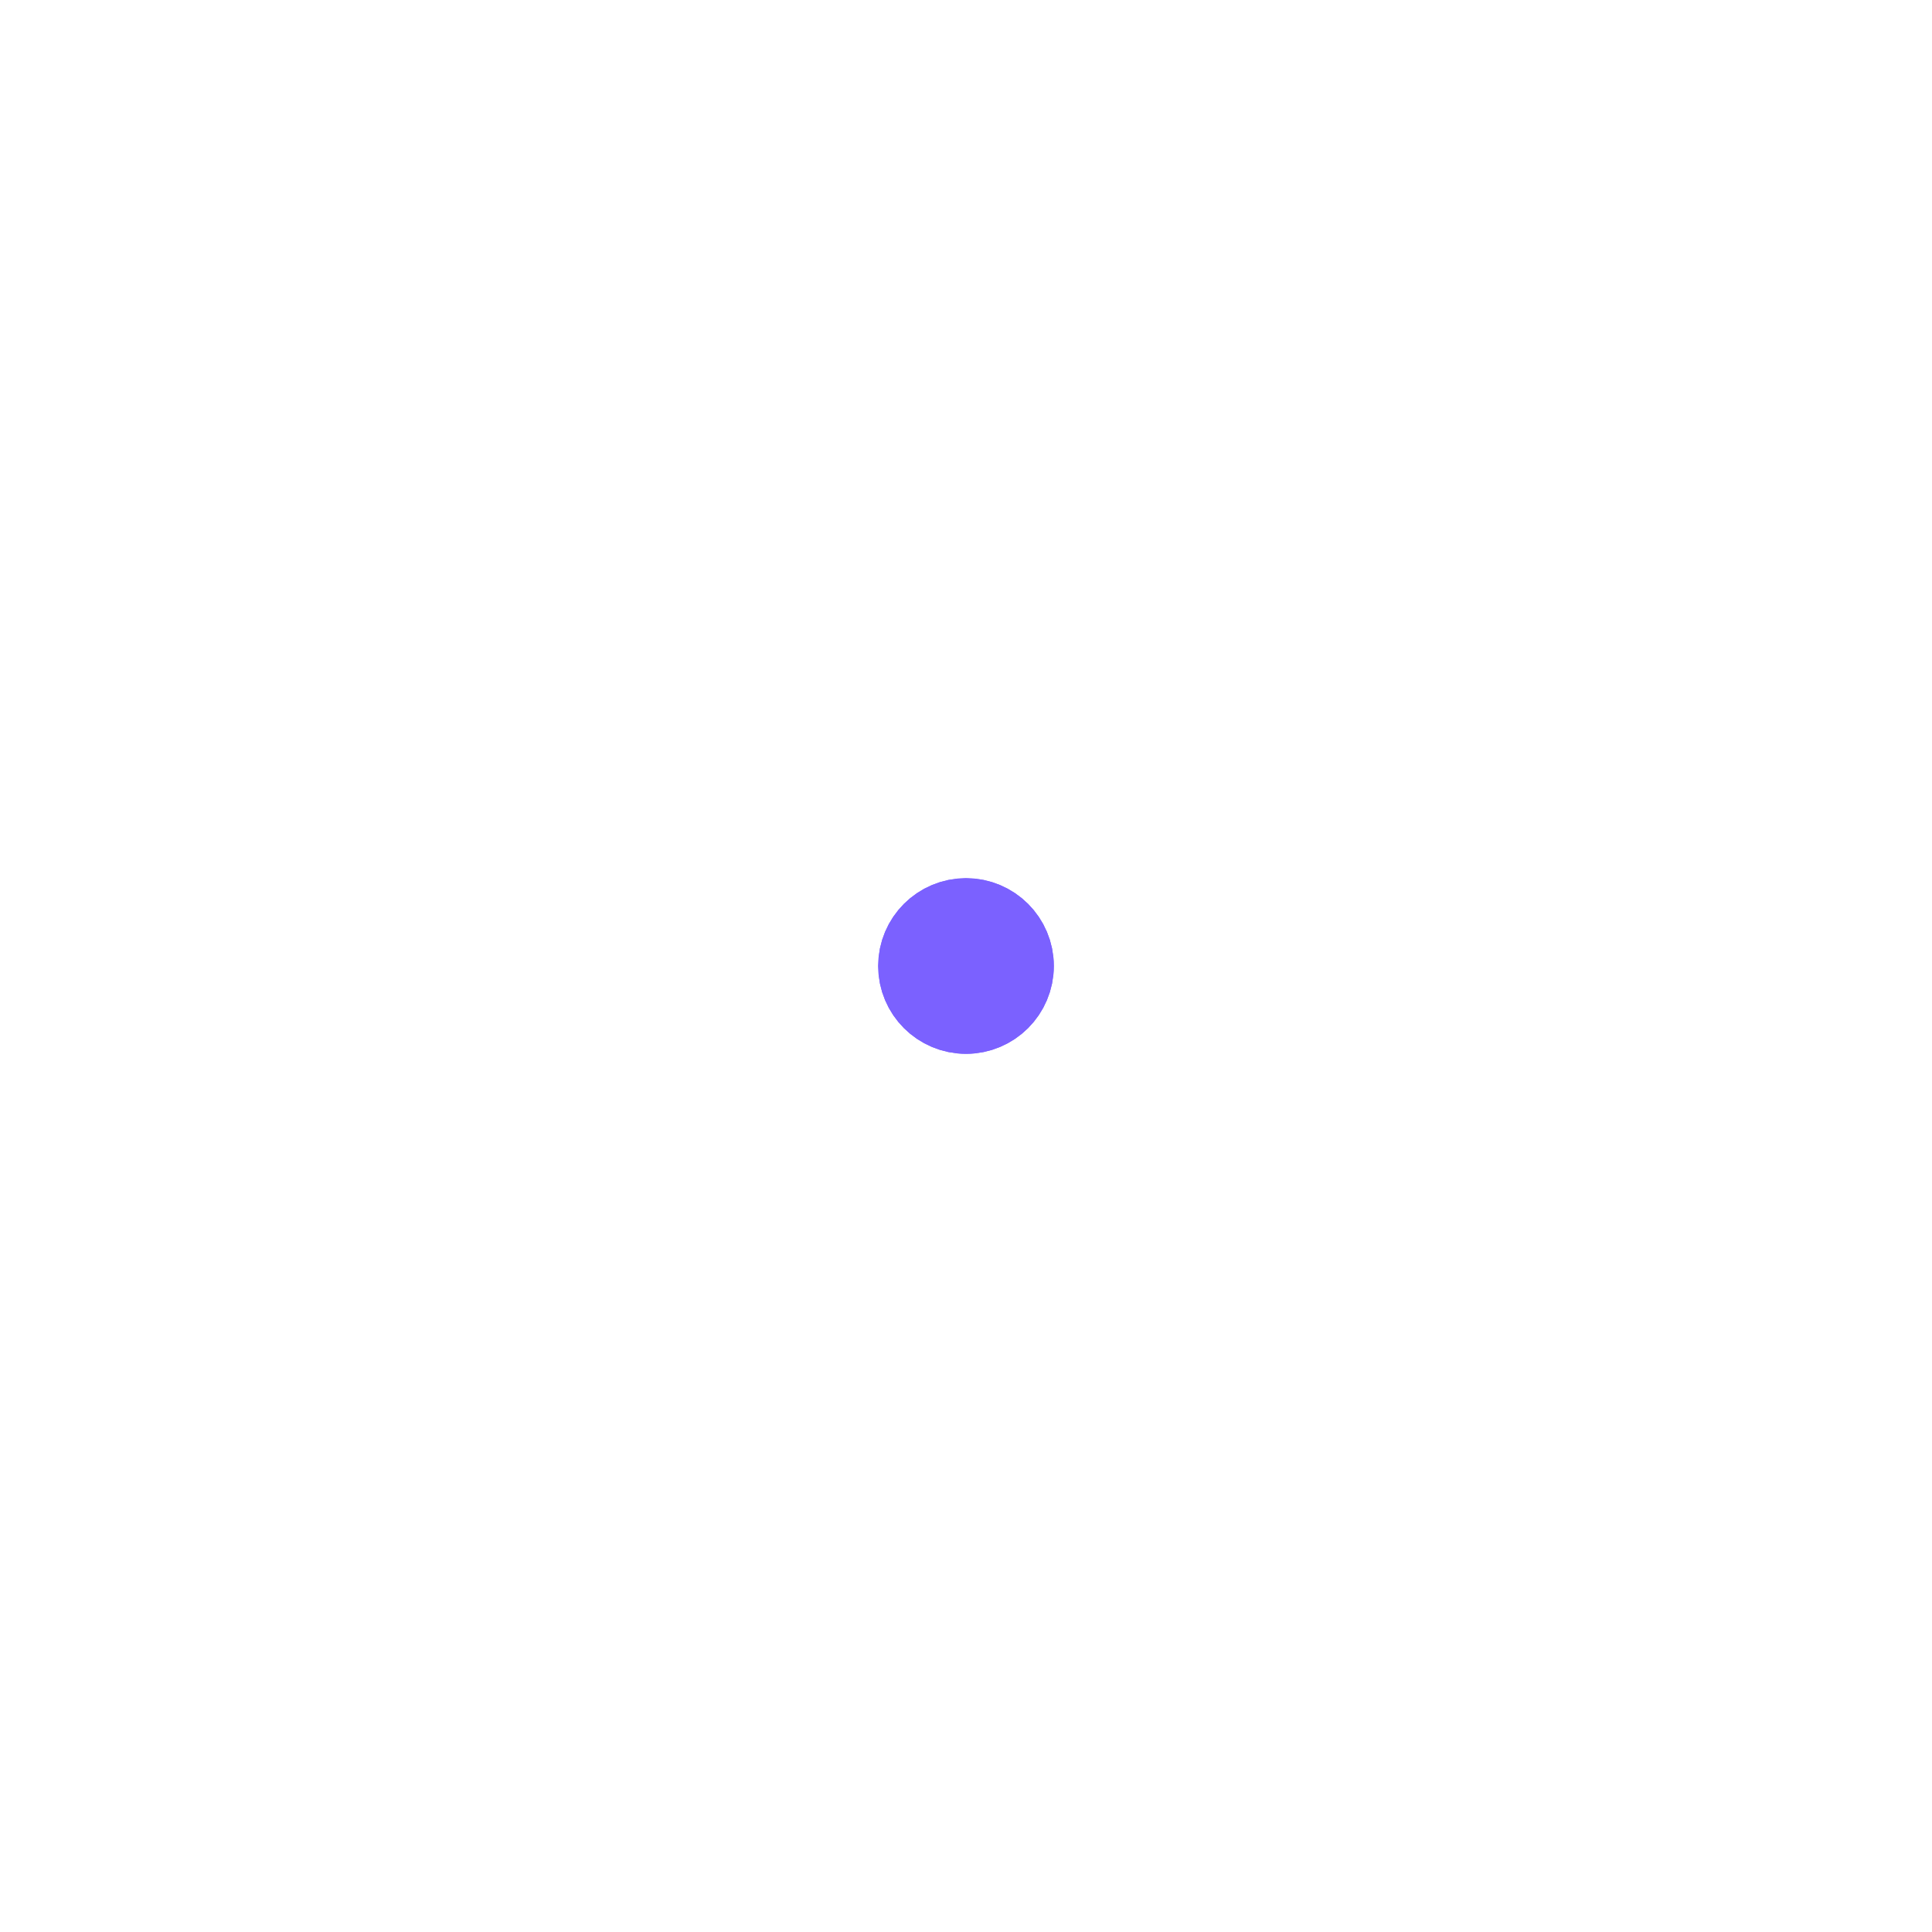
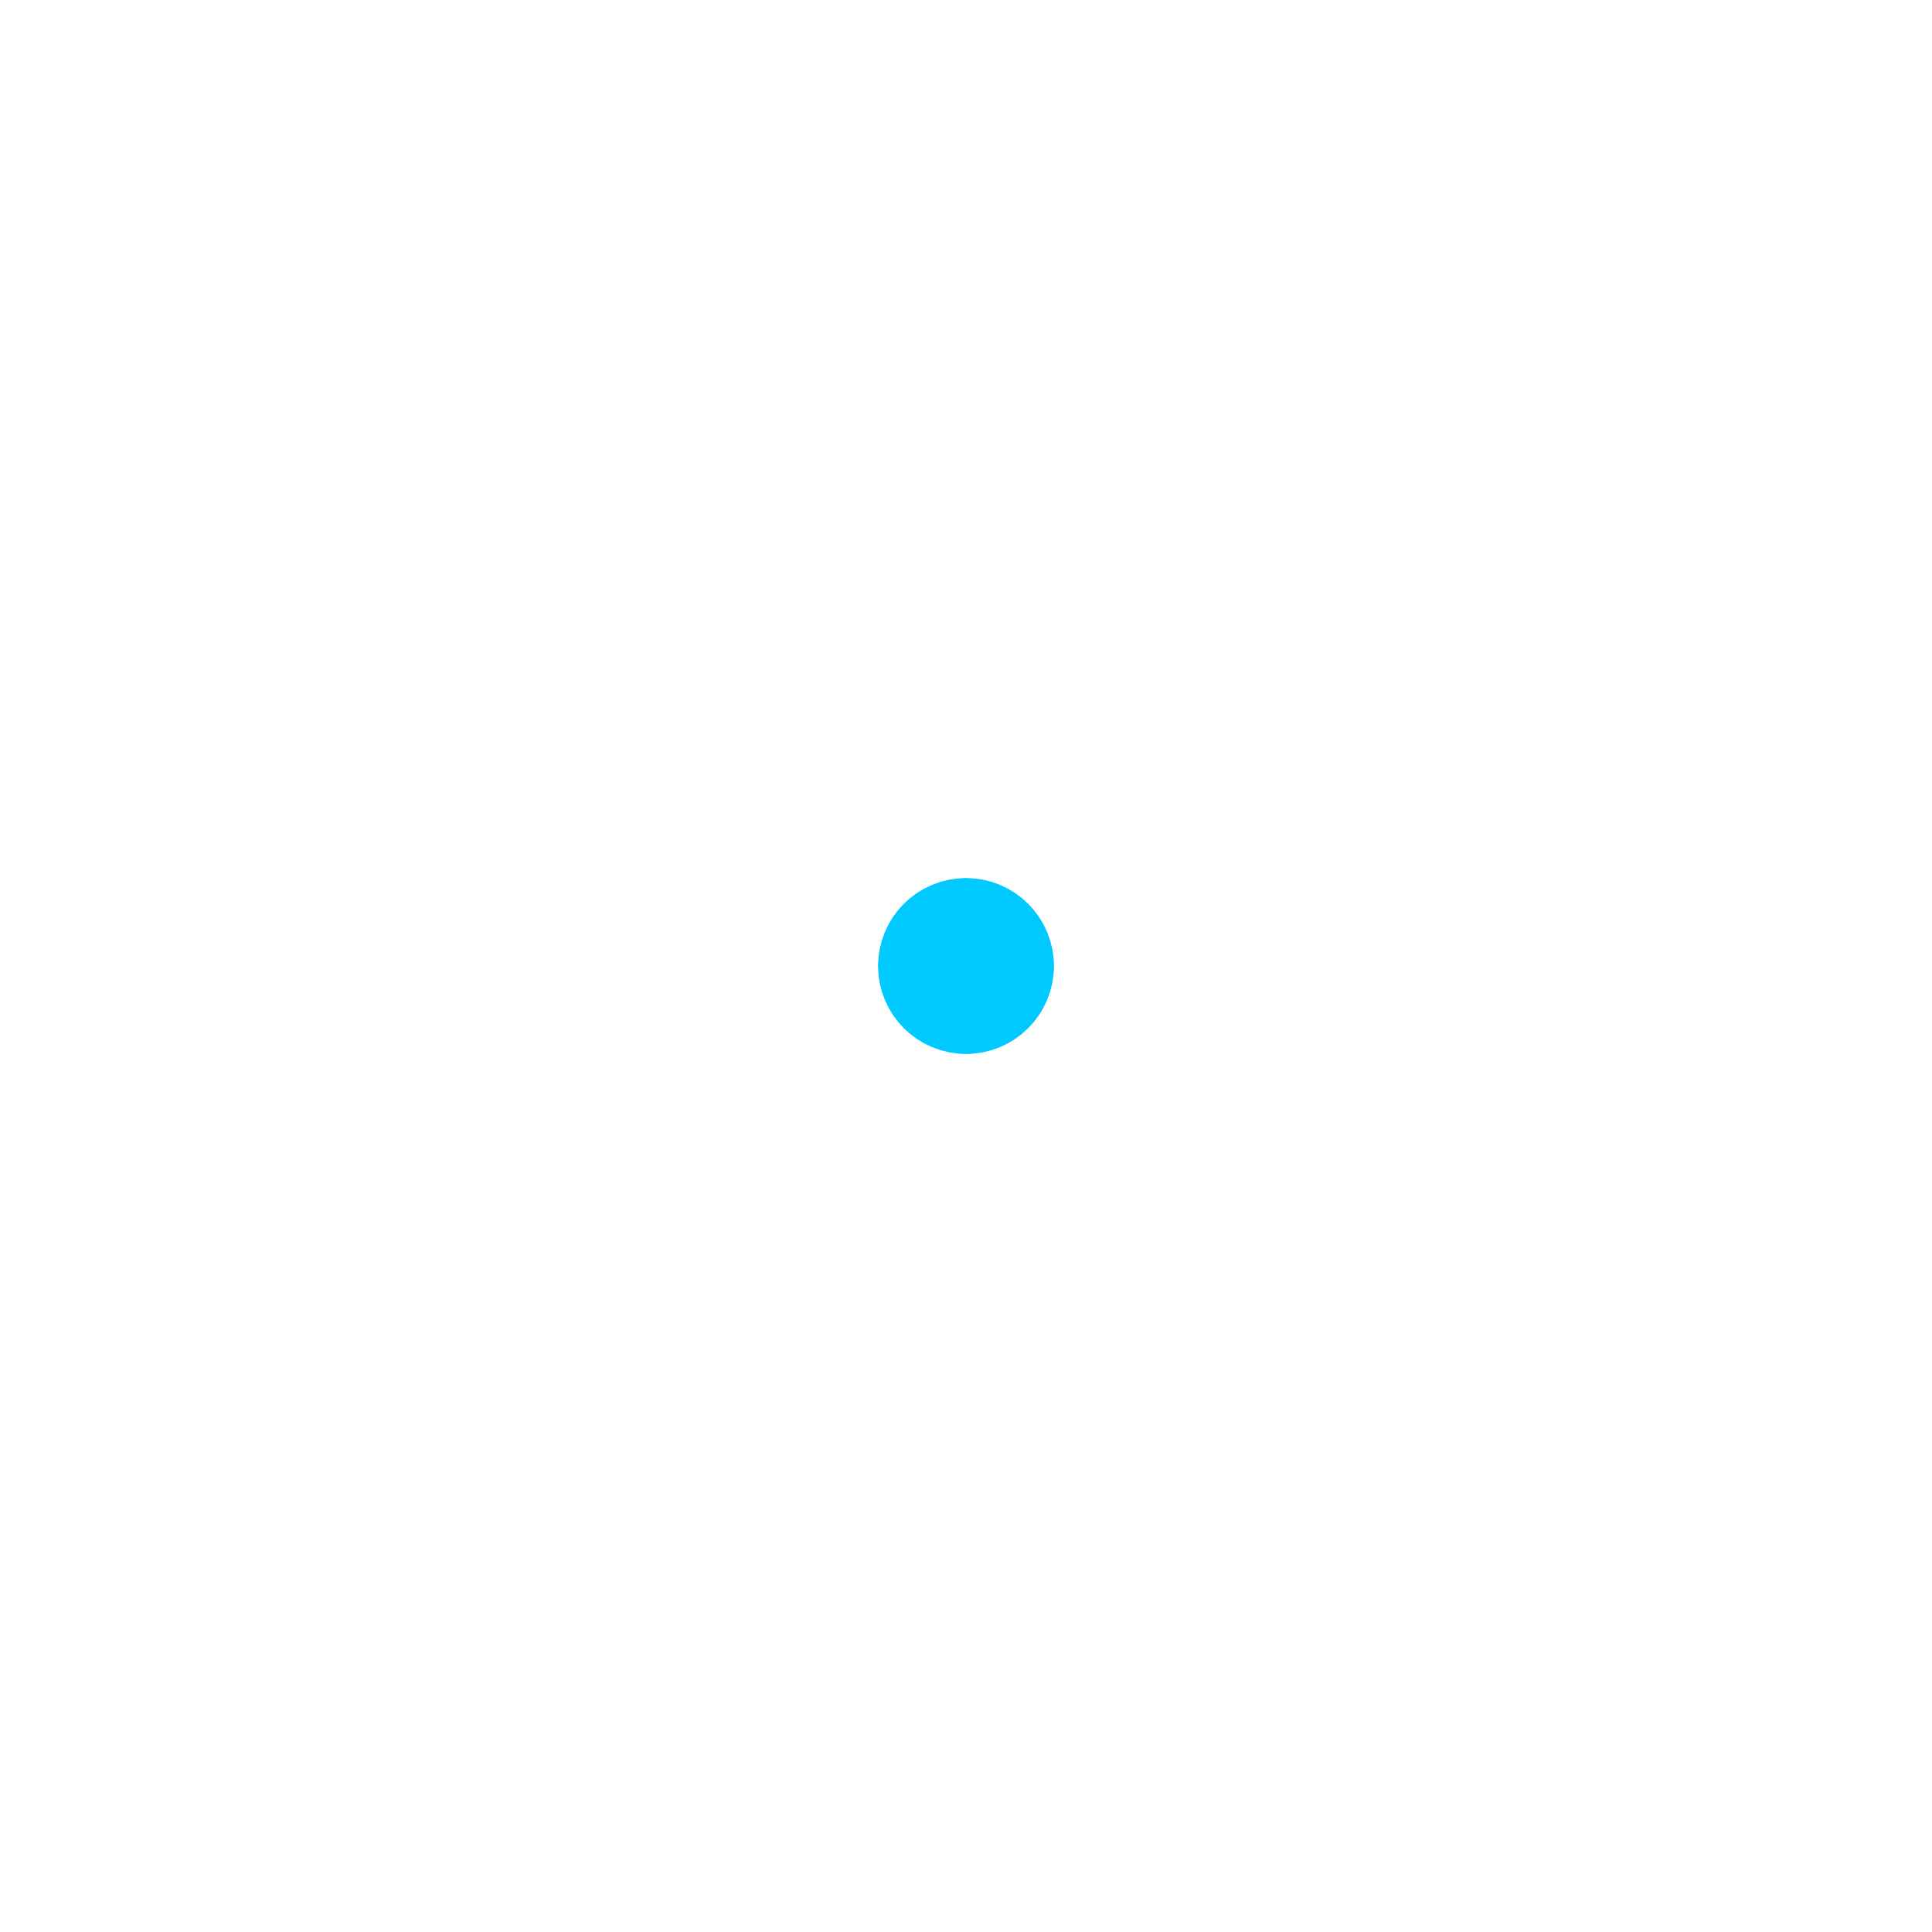
- <svg xmlns="http://www.w3.org/2000/svg" width="80" height="80" viewBox="0 0 44 44" stroke="#7B61FF">
-   <g fill="none" fill-rule="evenodd" stroke-width="2">
-     <circle cx="22" cy="22" r="1">
-       <animate attributeName="r" begin="0s" dur="1.8s" values="1; 20" calcMode="spline" keyTimes="0; 1" keySplines="0.165, 0.84, 0.44, 1" repeatCount="indefinite" />
-       <animate attributeName="stroke-opacity" begin="0s" dur="1.8s" values="1; 0" calcMode="spline" keyTimes="0; 1" keySplines="0.3, 0.61, 0.355, 1" repeatCount="indefinite" />
-     </circle>
-     <circle cx="22" cy="22" r="1">
-       <animate attributeName="r" begin="-0.9s" dur="1.8s" values="1; 20" calcMode="spline" keyTimes="0; 1" keySplines="0.165, 0.84, 0.44, 1" repeatCount="indefinite" />
-       <animate attributeName="stroke-opacity" begin="-0.9s" dur="1.8s" values="1; 0" calcMode="spline" keyTimes="0; 1" keySplines="0.3, 0.61, 0.355, 1" repeatCount="indefinite" />
-     </circle>
-   </g>
+ <svg xmlns="http://www.w3.org/2000/svg" width="80" height="80" viewBox="0 0 80 80" fill="none">
+   <path d="M40 41.818C41.004 41.818 41.818 41.004 41.818 40C41.818 38.996 41.004 38.182 40 38.182C38.996 38.182 38.182 38.996 38.182 40C38.182 41.004 38.996 41.818 40 41.818Z" stroke="#00C9FF" stroke-width="3.636" />
+   <path d="M40 41.818C41.004 41.818 41.818 41.004 41.818 40C41.818 38.996 41.004 38.182 40 38.182C38.996 38.182 38.182 38.996 38.182 40C38.182 41.004 38.996 41.818 40 41.818Z" stroke="#00C9FF" stroke-width="3.636" />
</svg>
